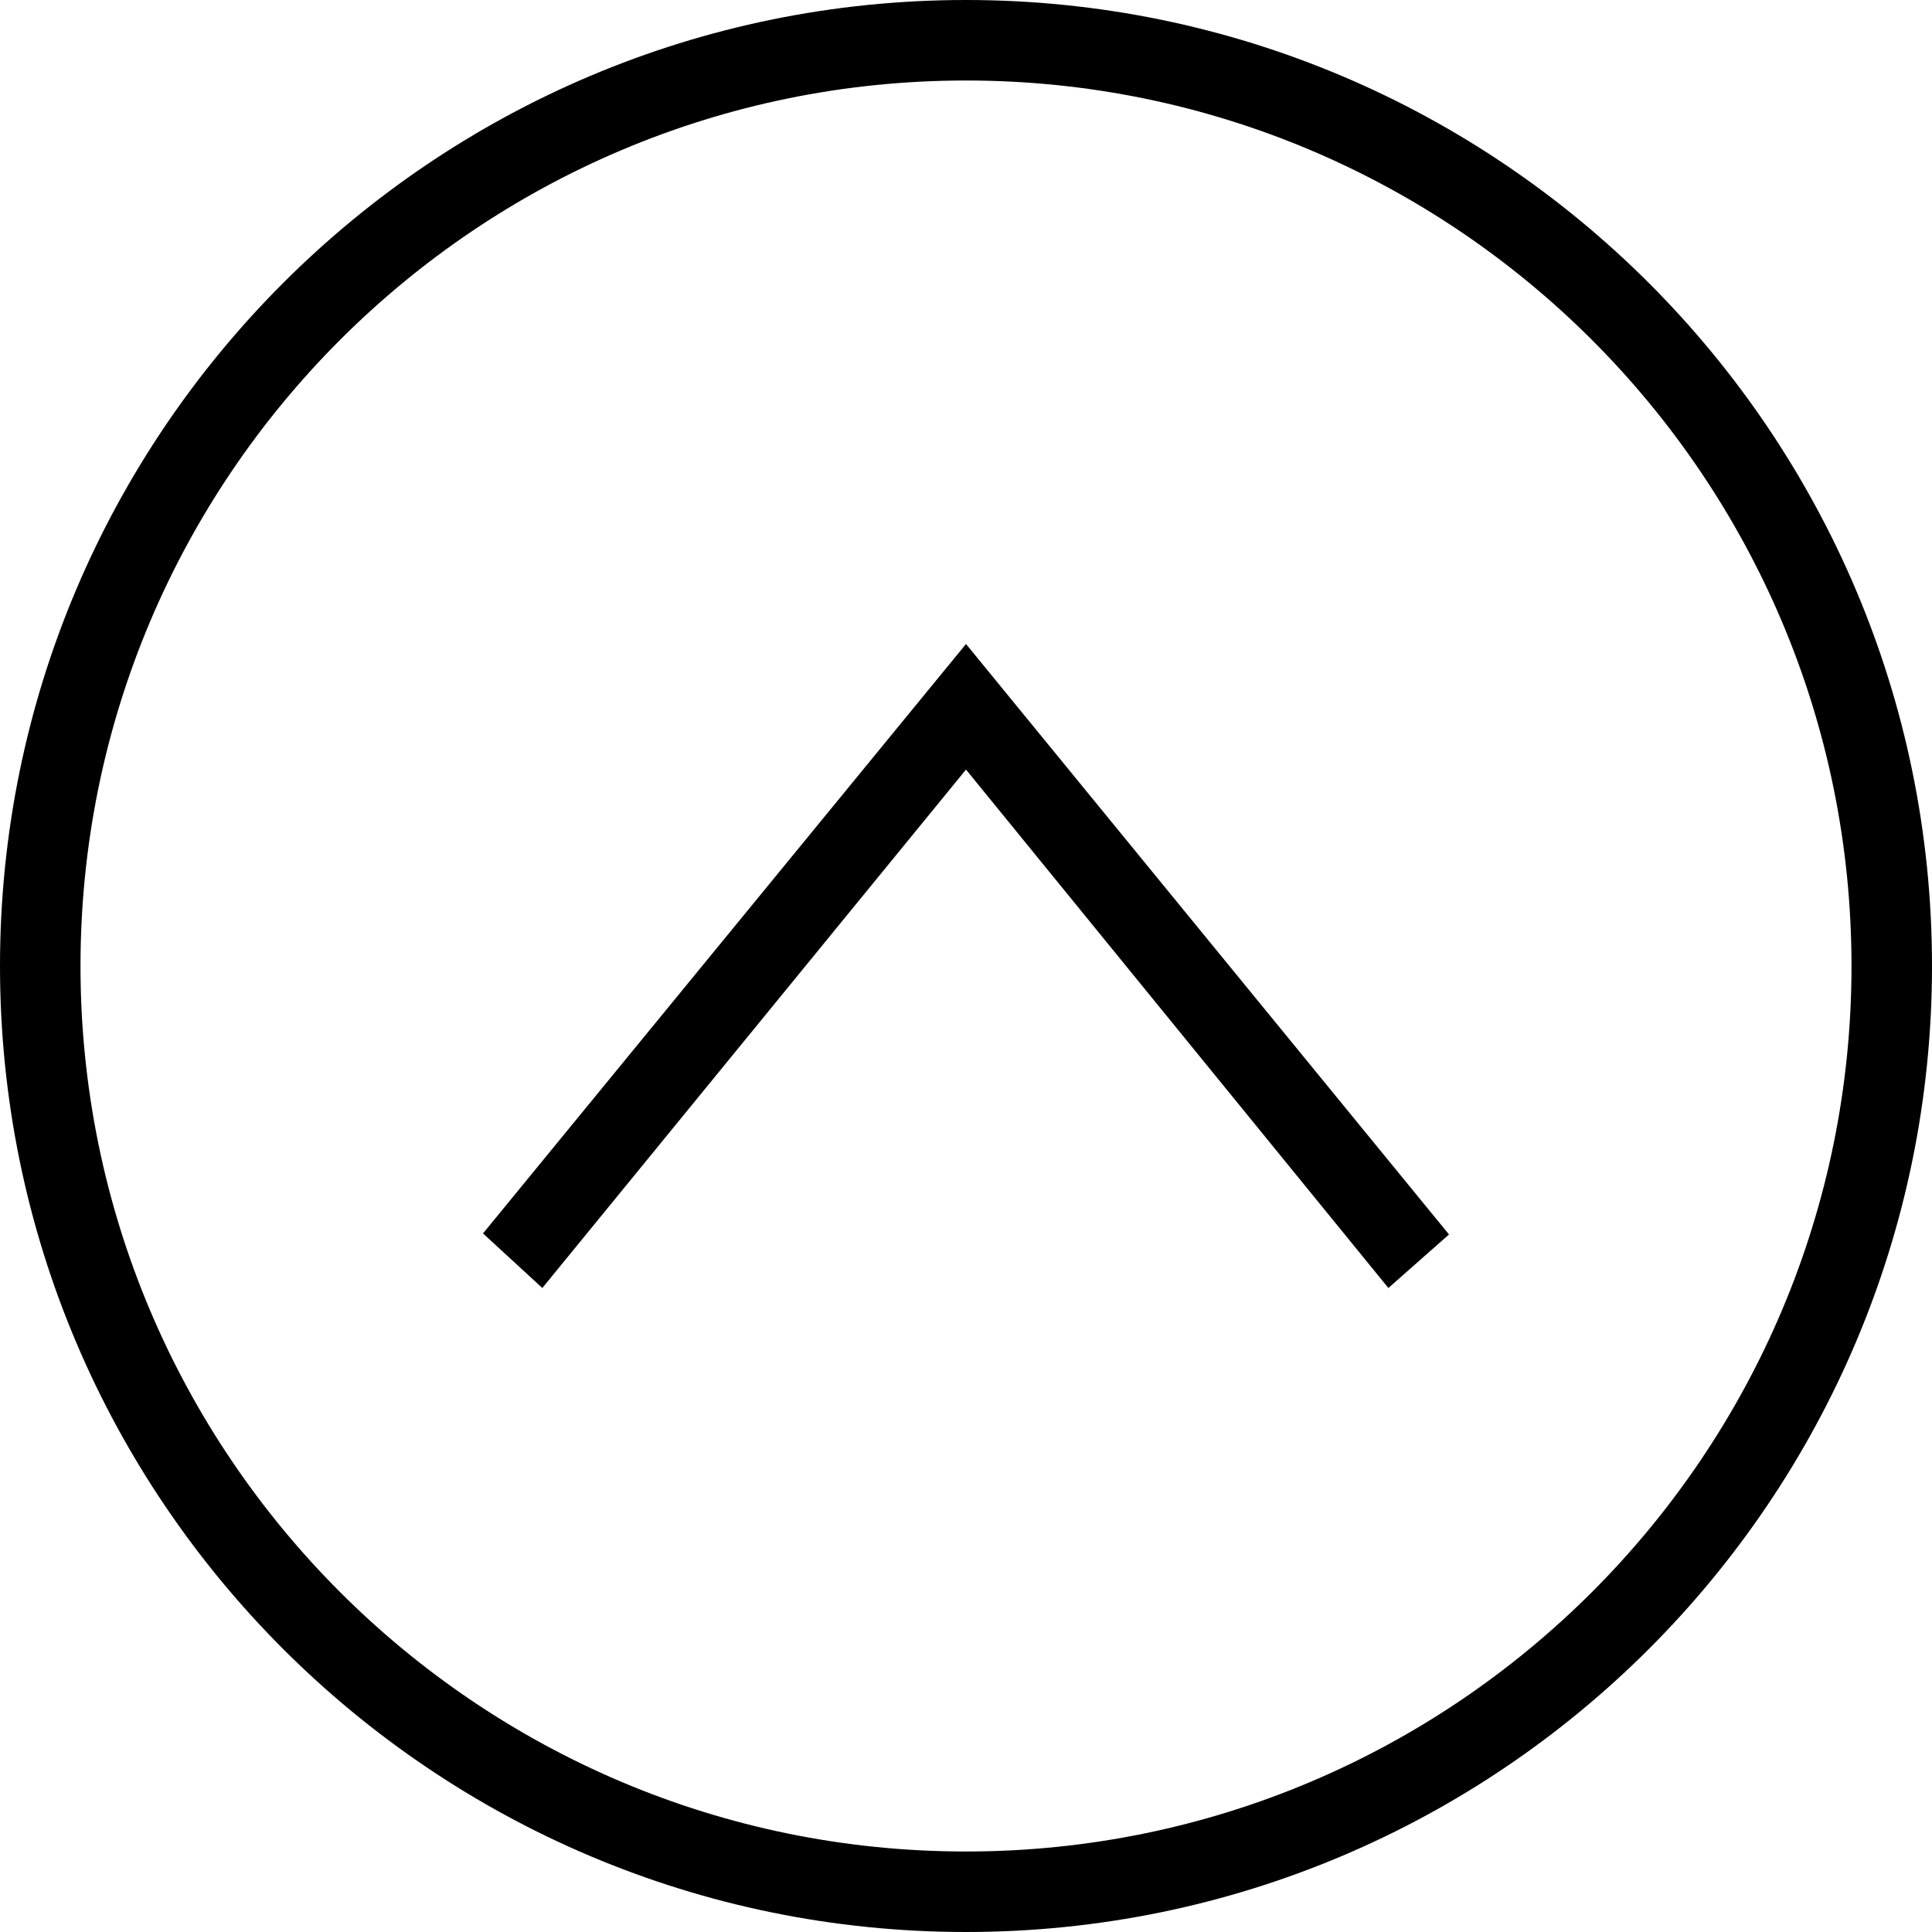
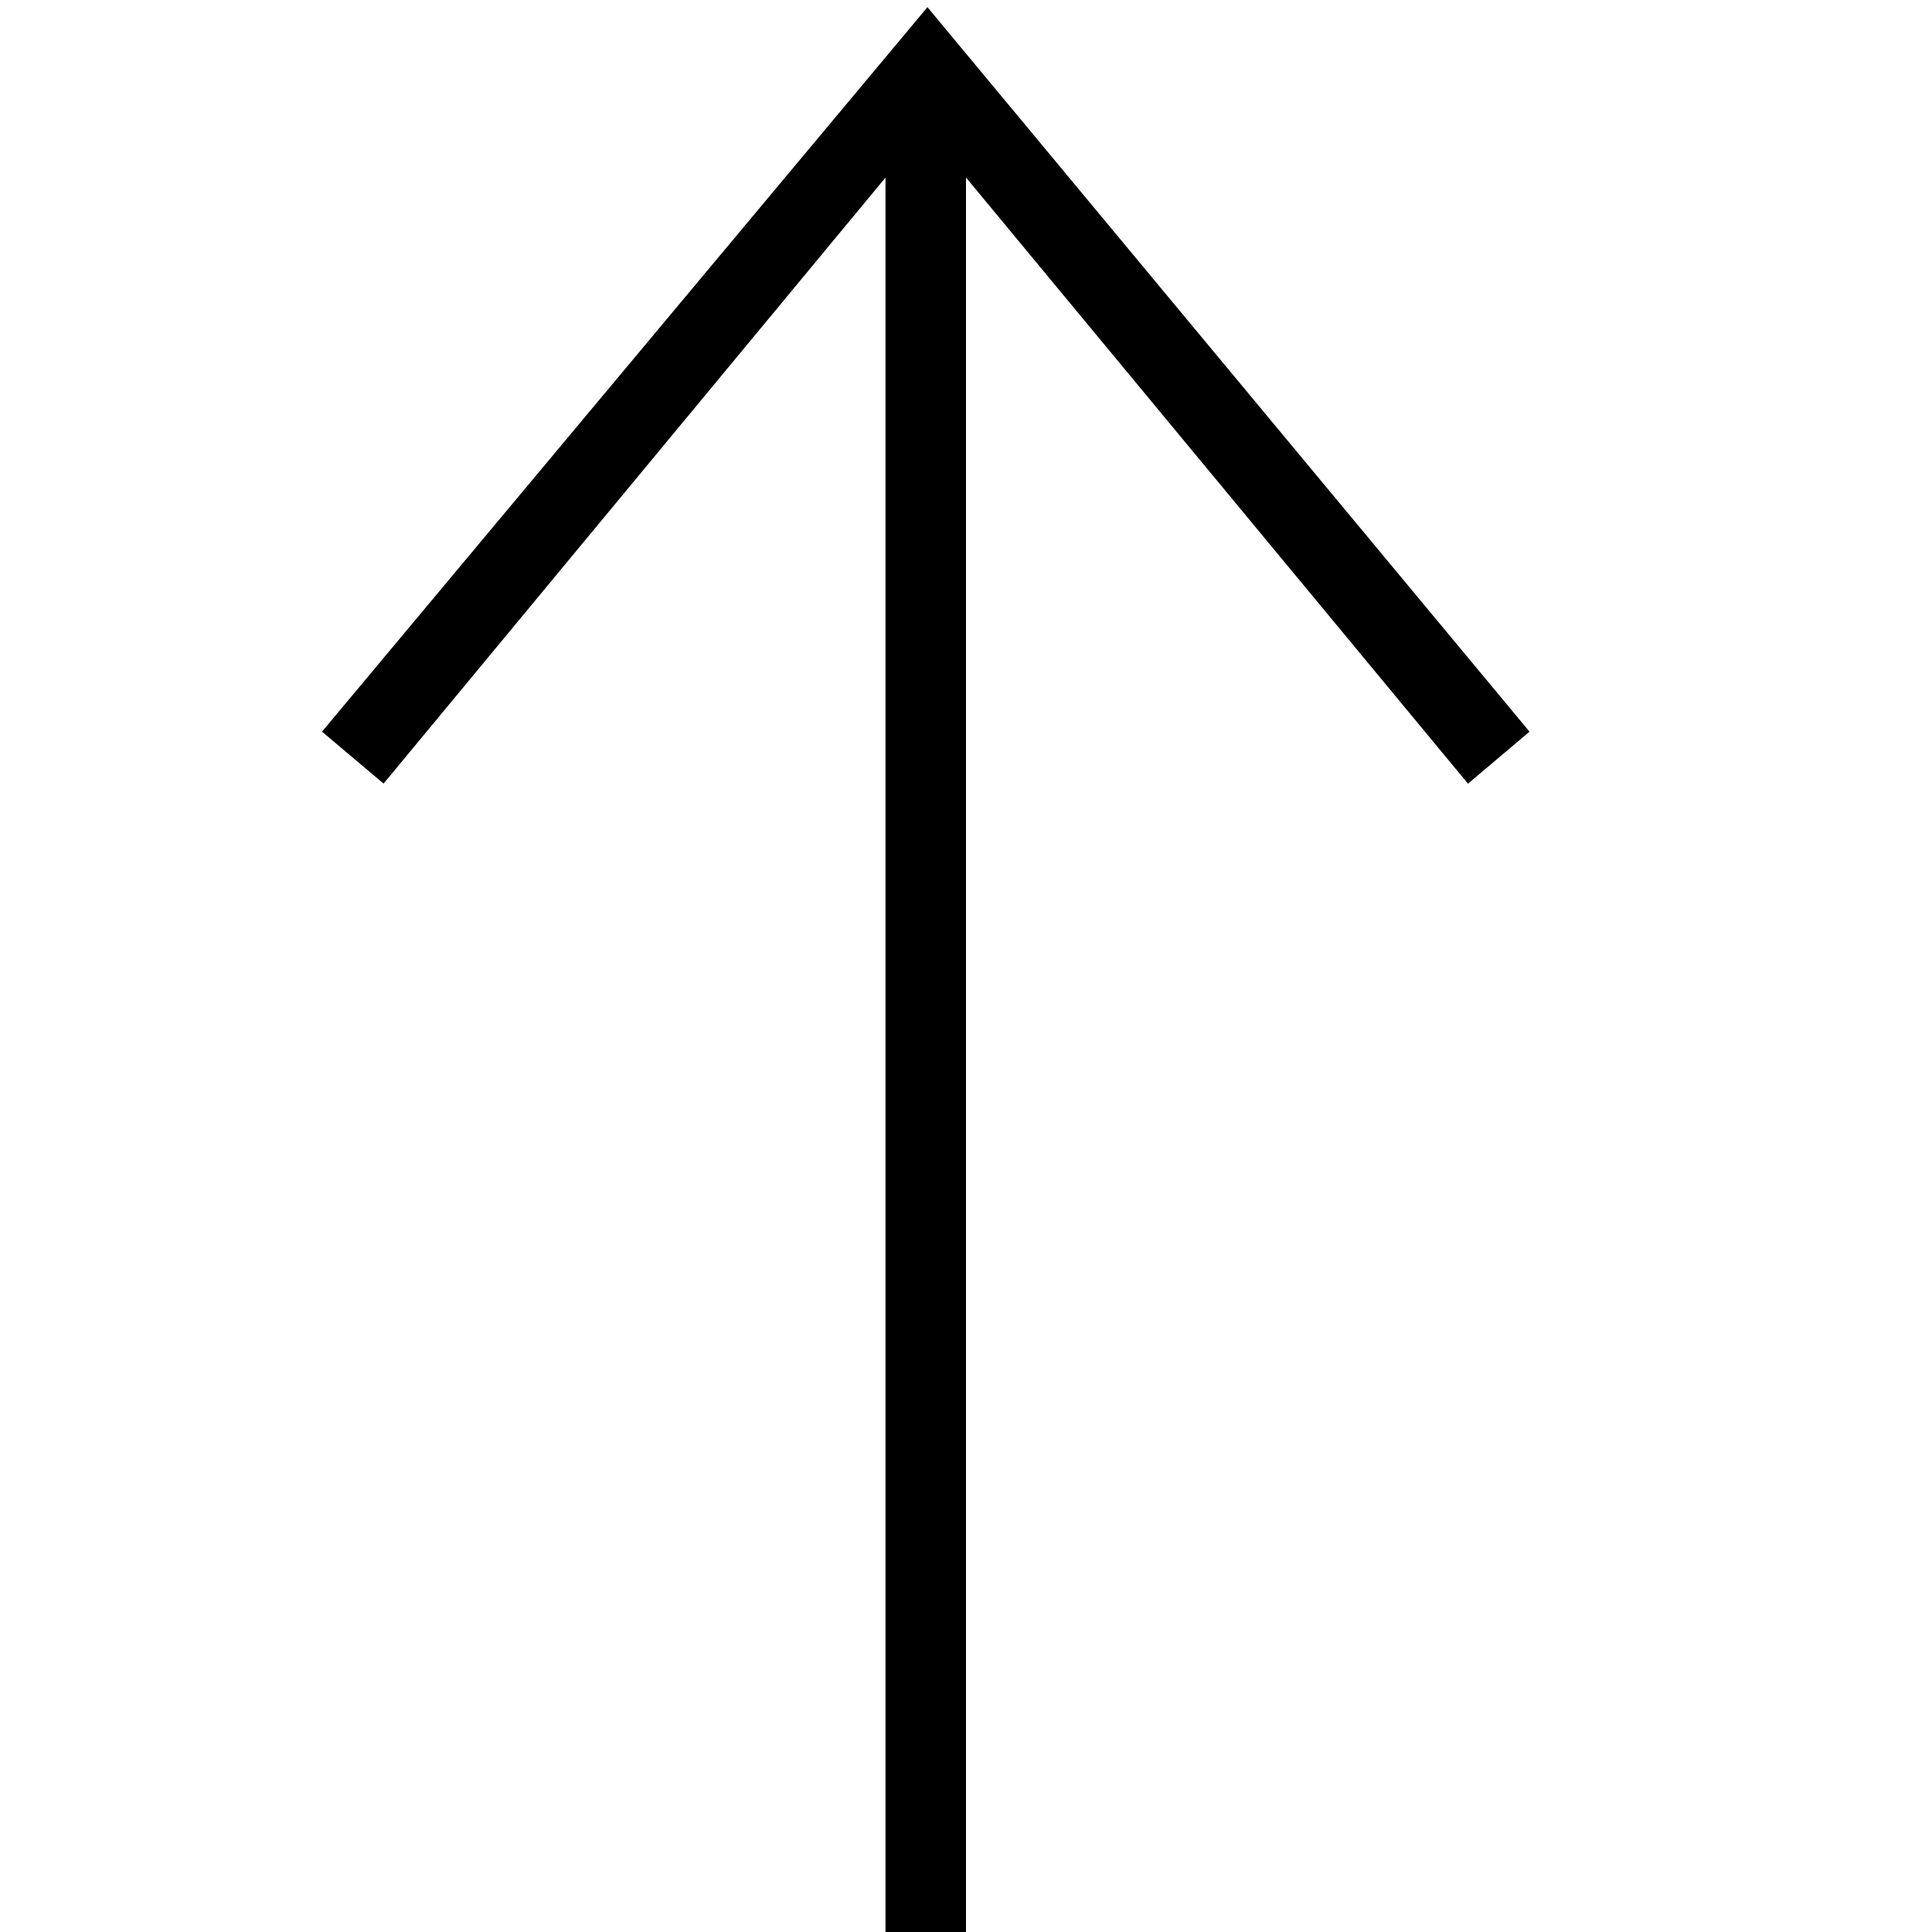
<svg xmlns="http://www.w3.org/2000/svg" width="24" height="24" fill-rule="evenodd" clip-rule="evenodd">
-   <path d="M12 0c6.623 0 12 5.377 12 12s-5.377 12-12 12-12-5.377-12-12 5.377-12 12-12zm0 1c6.071 0 11 4.929 11 11s-4.929 11-11 11-11-4.929-11-11 4.929-11 11-11zm5.247 15l-5.247-6.44-5.263 6.44-.737-.678 6-7.322 6 7.335-.753.665z" />
+   <path d="M11 2.206l-6.235 7.528-.765-.645 7.521-9 7.479 9-.764.646-6.236-7.53v21.884h-1v-21.883z" />
</svg>
